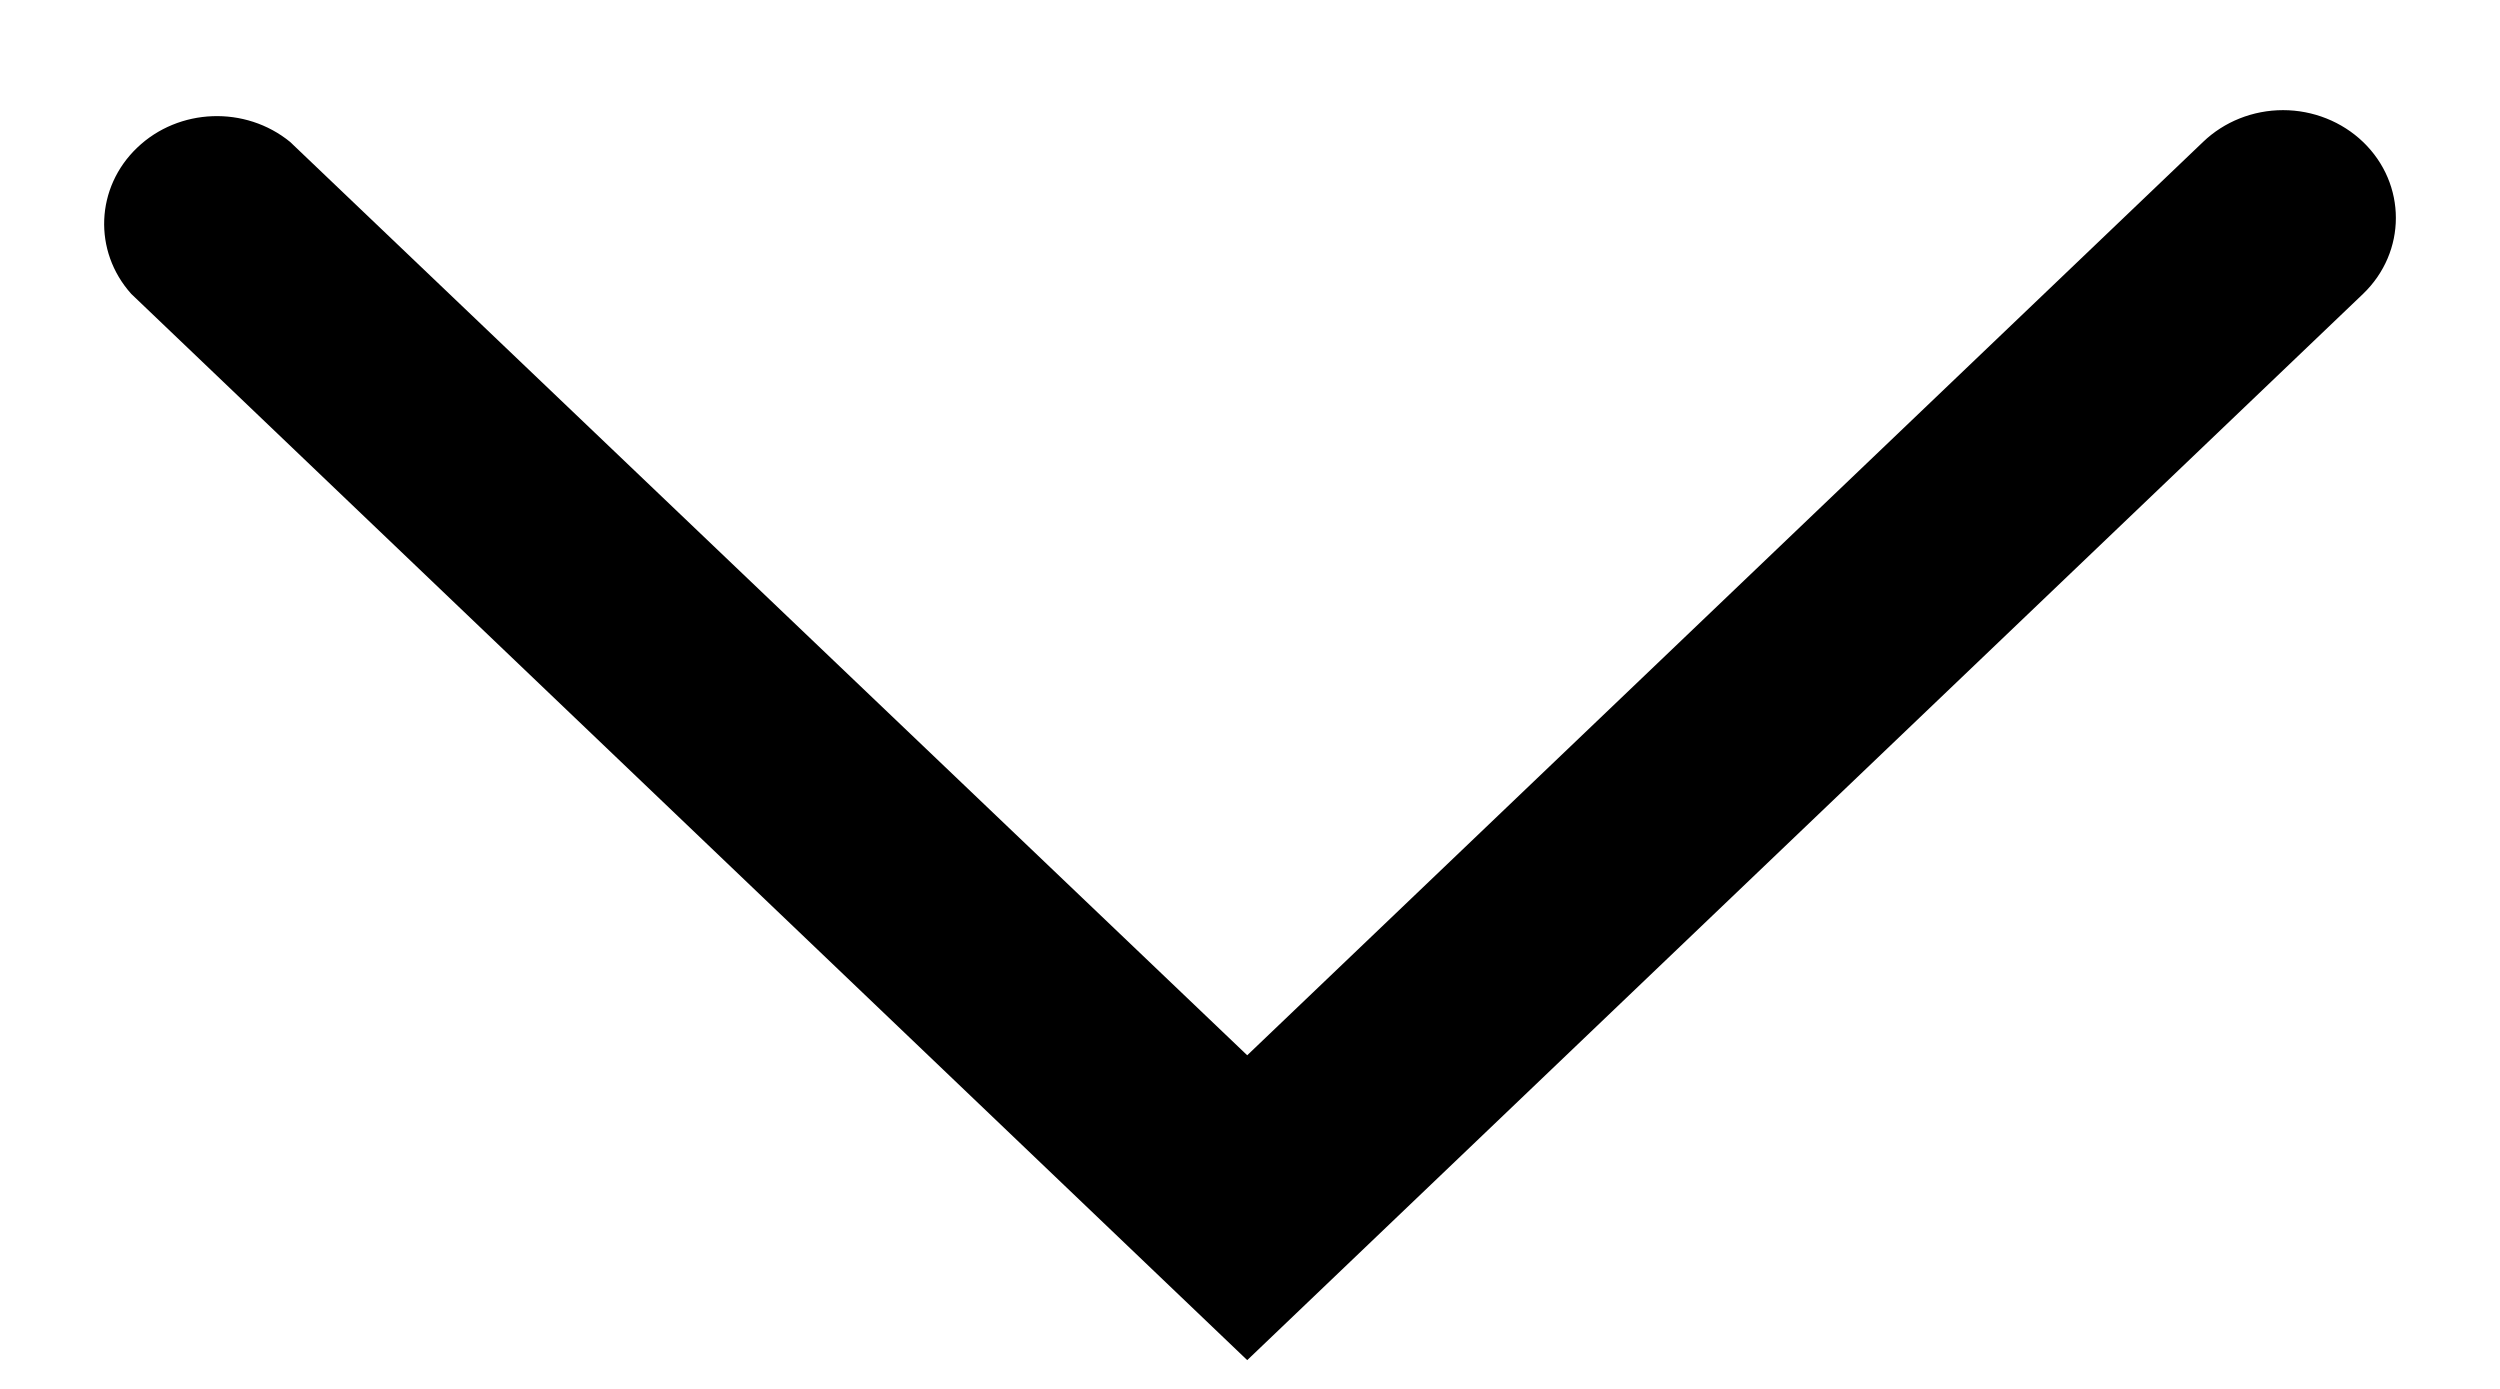
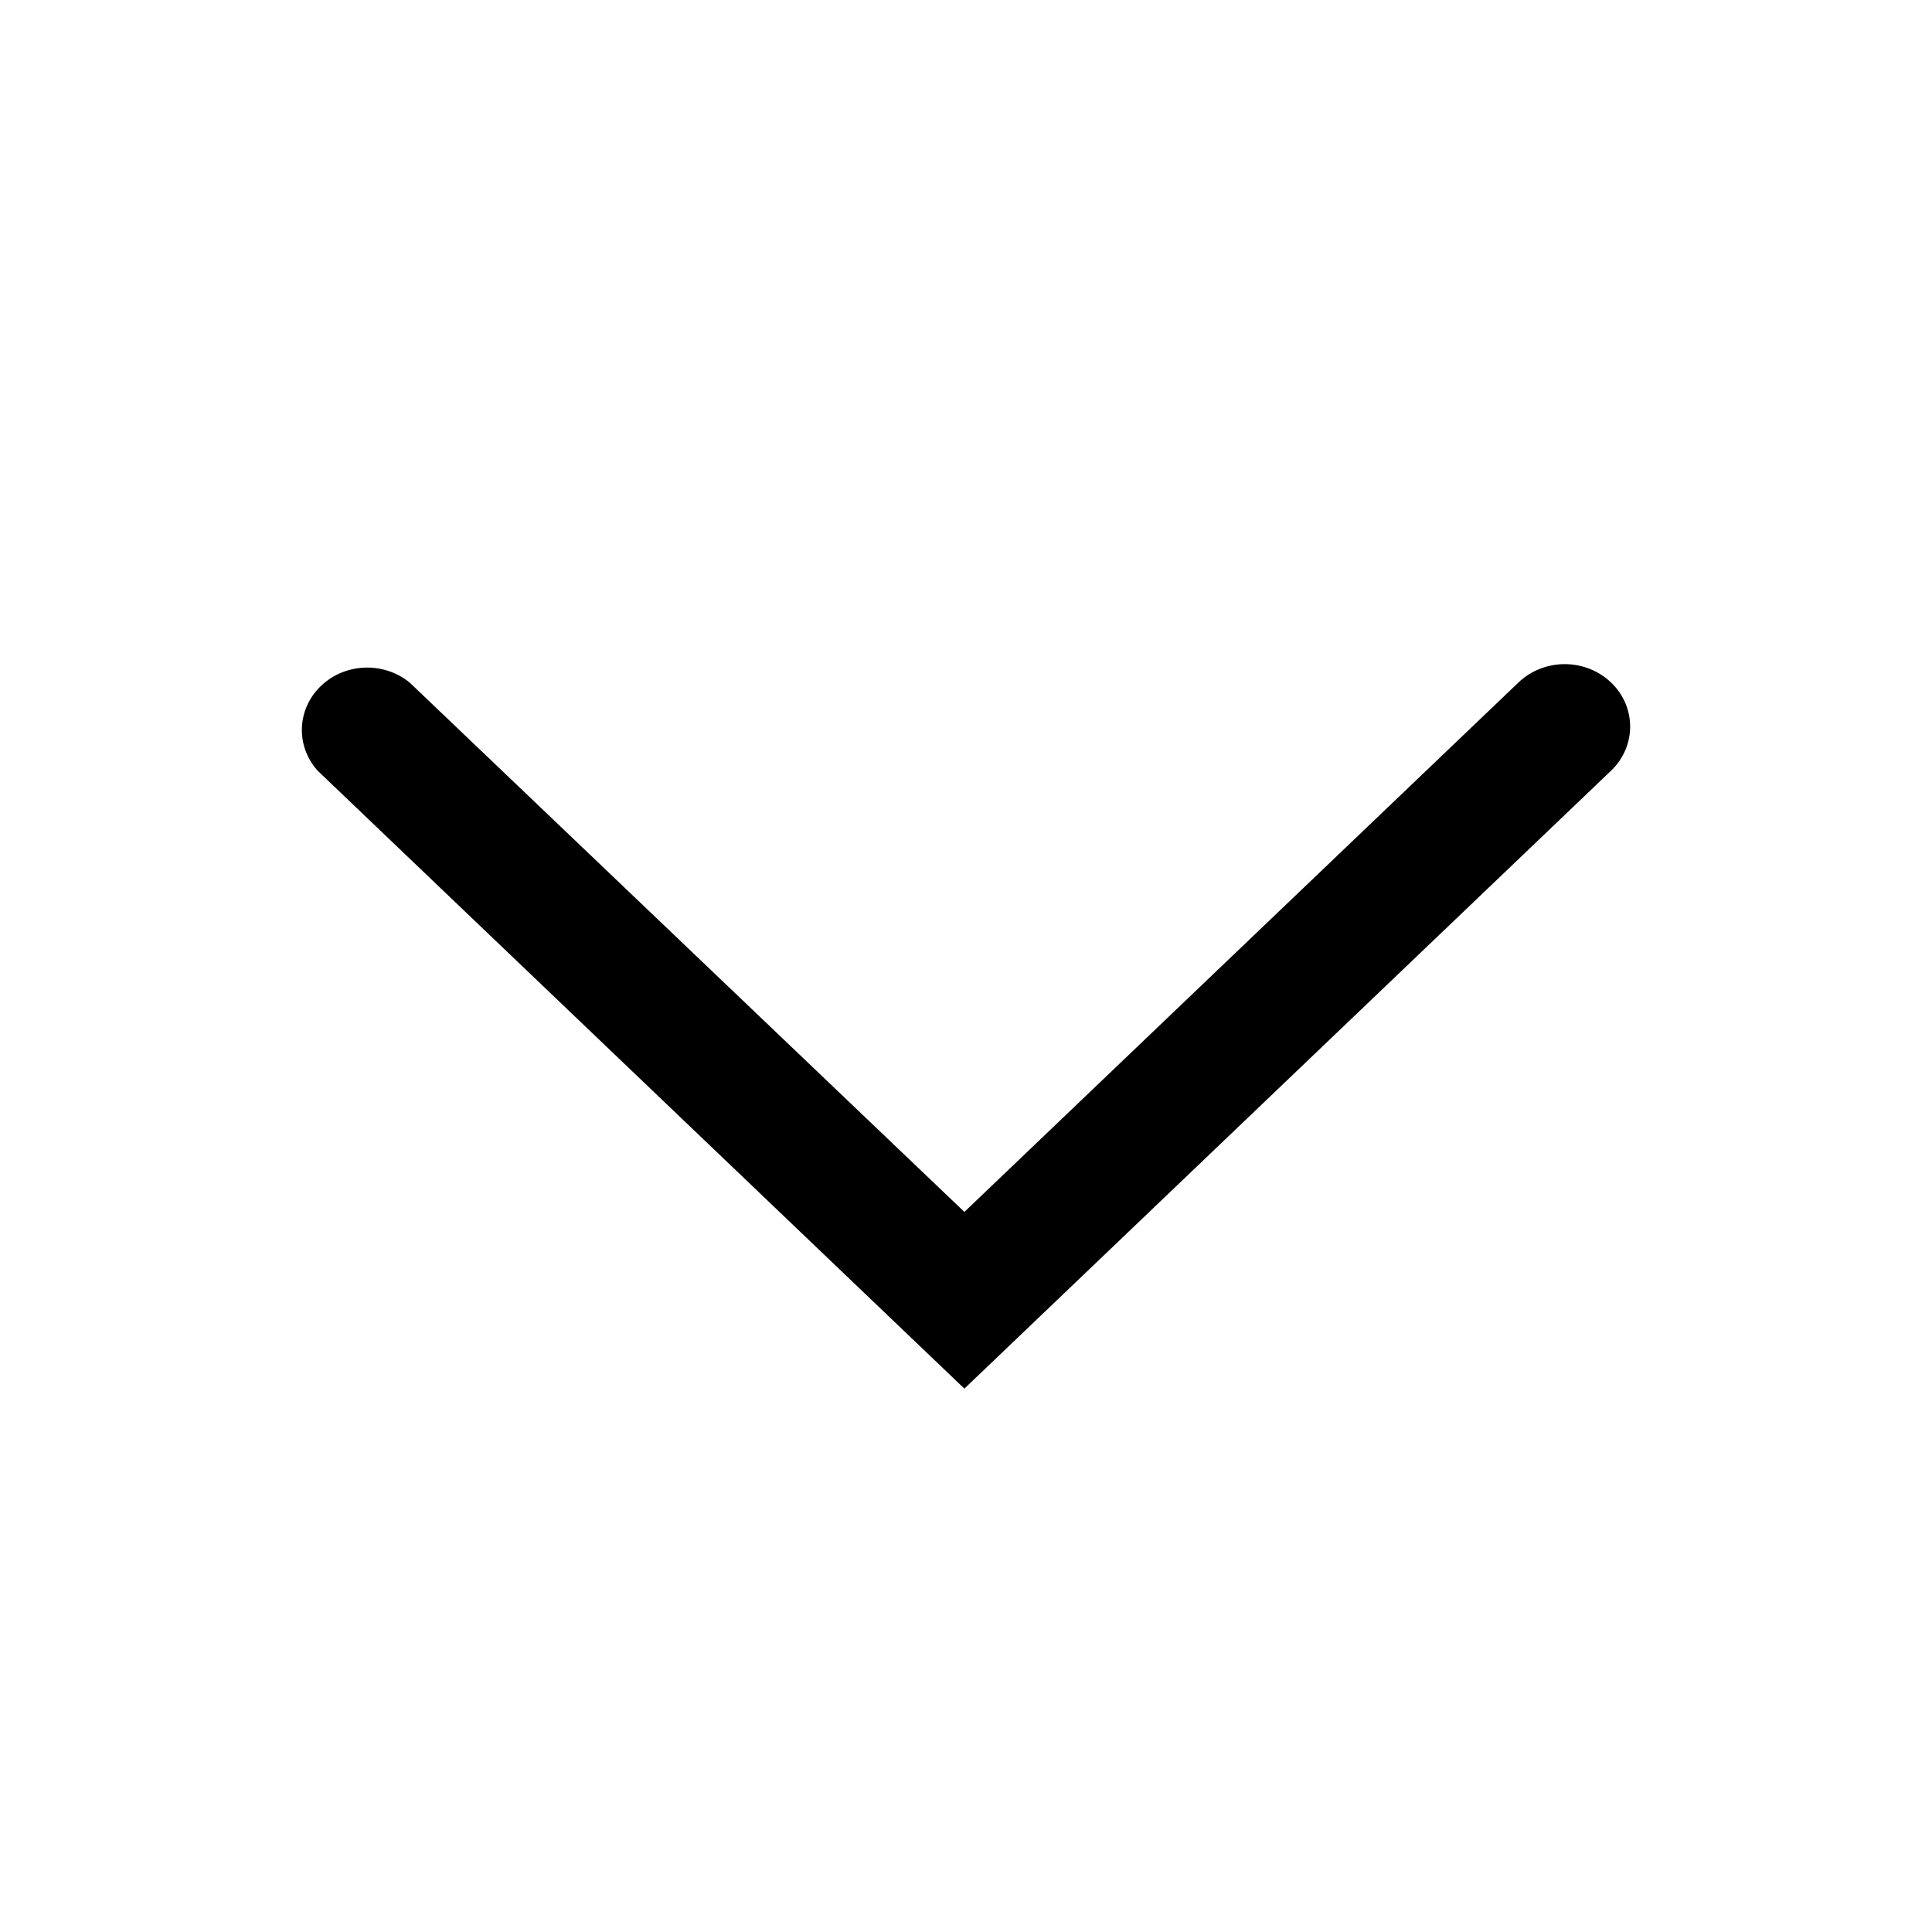
- <svg xmlns="http://www.w3.org/2000/svg" width="18" height="10" viewBox="0.5 0 17 10" fill="currentColor">
-   <path d="M15.862 1.022C16.014 0.876 16.221 0.793 16.438 0.793C16.654 0.793 16.862 0.876 17.014 1.022C17.329 1.325 17.329 1.813 17.014 2.116L8.98 9.793L0.945 2.116C0.669 1.808 0.688 1.349 0.988 1.063C1.287 0.777 1.767 0.759 2.089 1.022L8.98 7.598L15.862 1.022Z" />
+ <svg xmlns="http://www.w3.org/2000/svg" fill="currentColor" width="24" height="24" viewBox="0 0 24 24" version="1.1">
+   <path d="M18.862,8.479 C19.014,8.333 19.221,8.25 19.438,8.25 C19.654,8.25 19.862,8.333 20.014,8.479 C20.329,8.782 20.329,9.27 20.014,9.573 L11.98,17.25 L3.945,9.573 C3.669,9.265 3.688,8.806 3.988,8.52 C4.287,8.234 4.767,8.216 5.089,8.479 L11.98,15.055 L18.862,8.479 Z" id="icon_CaretDown" />
</svg>
